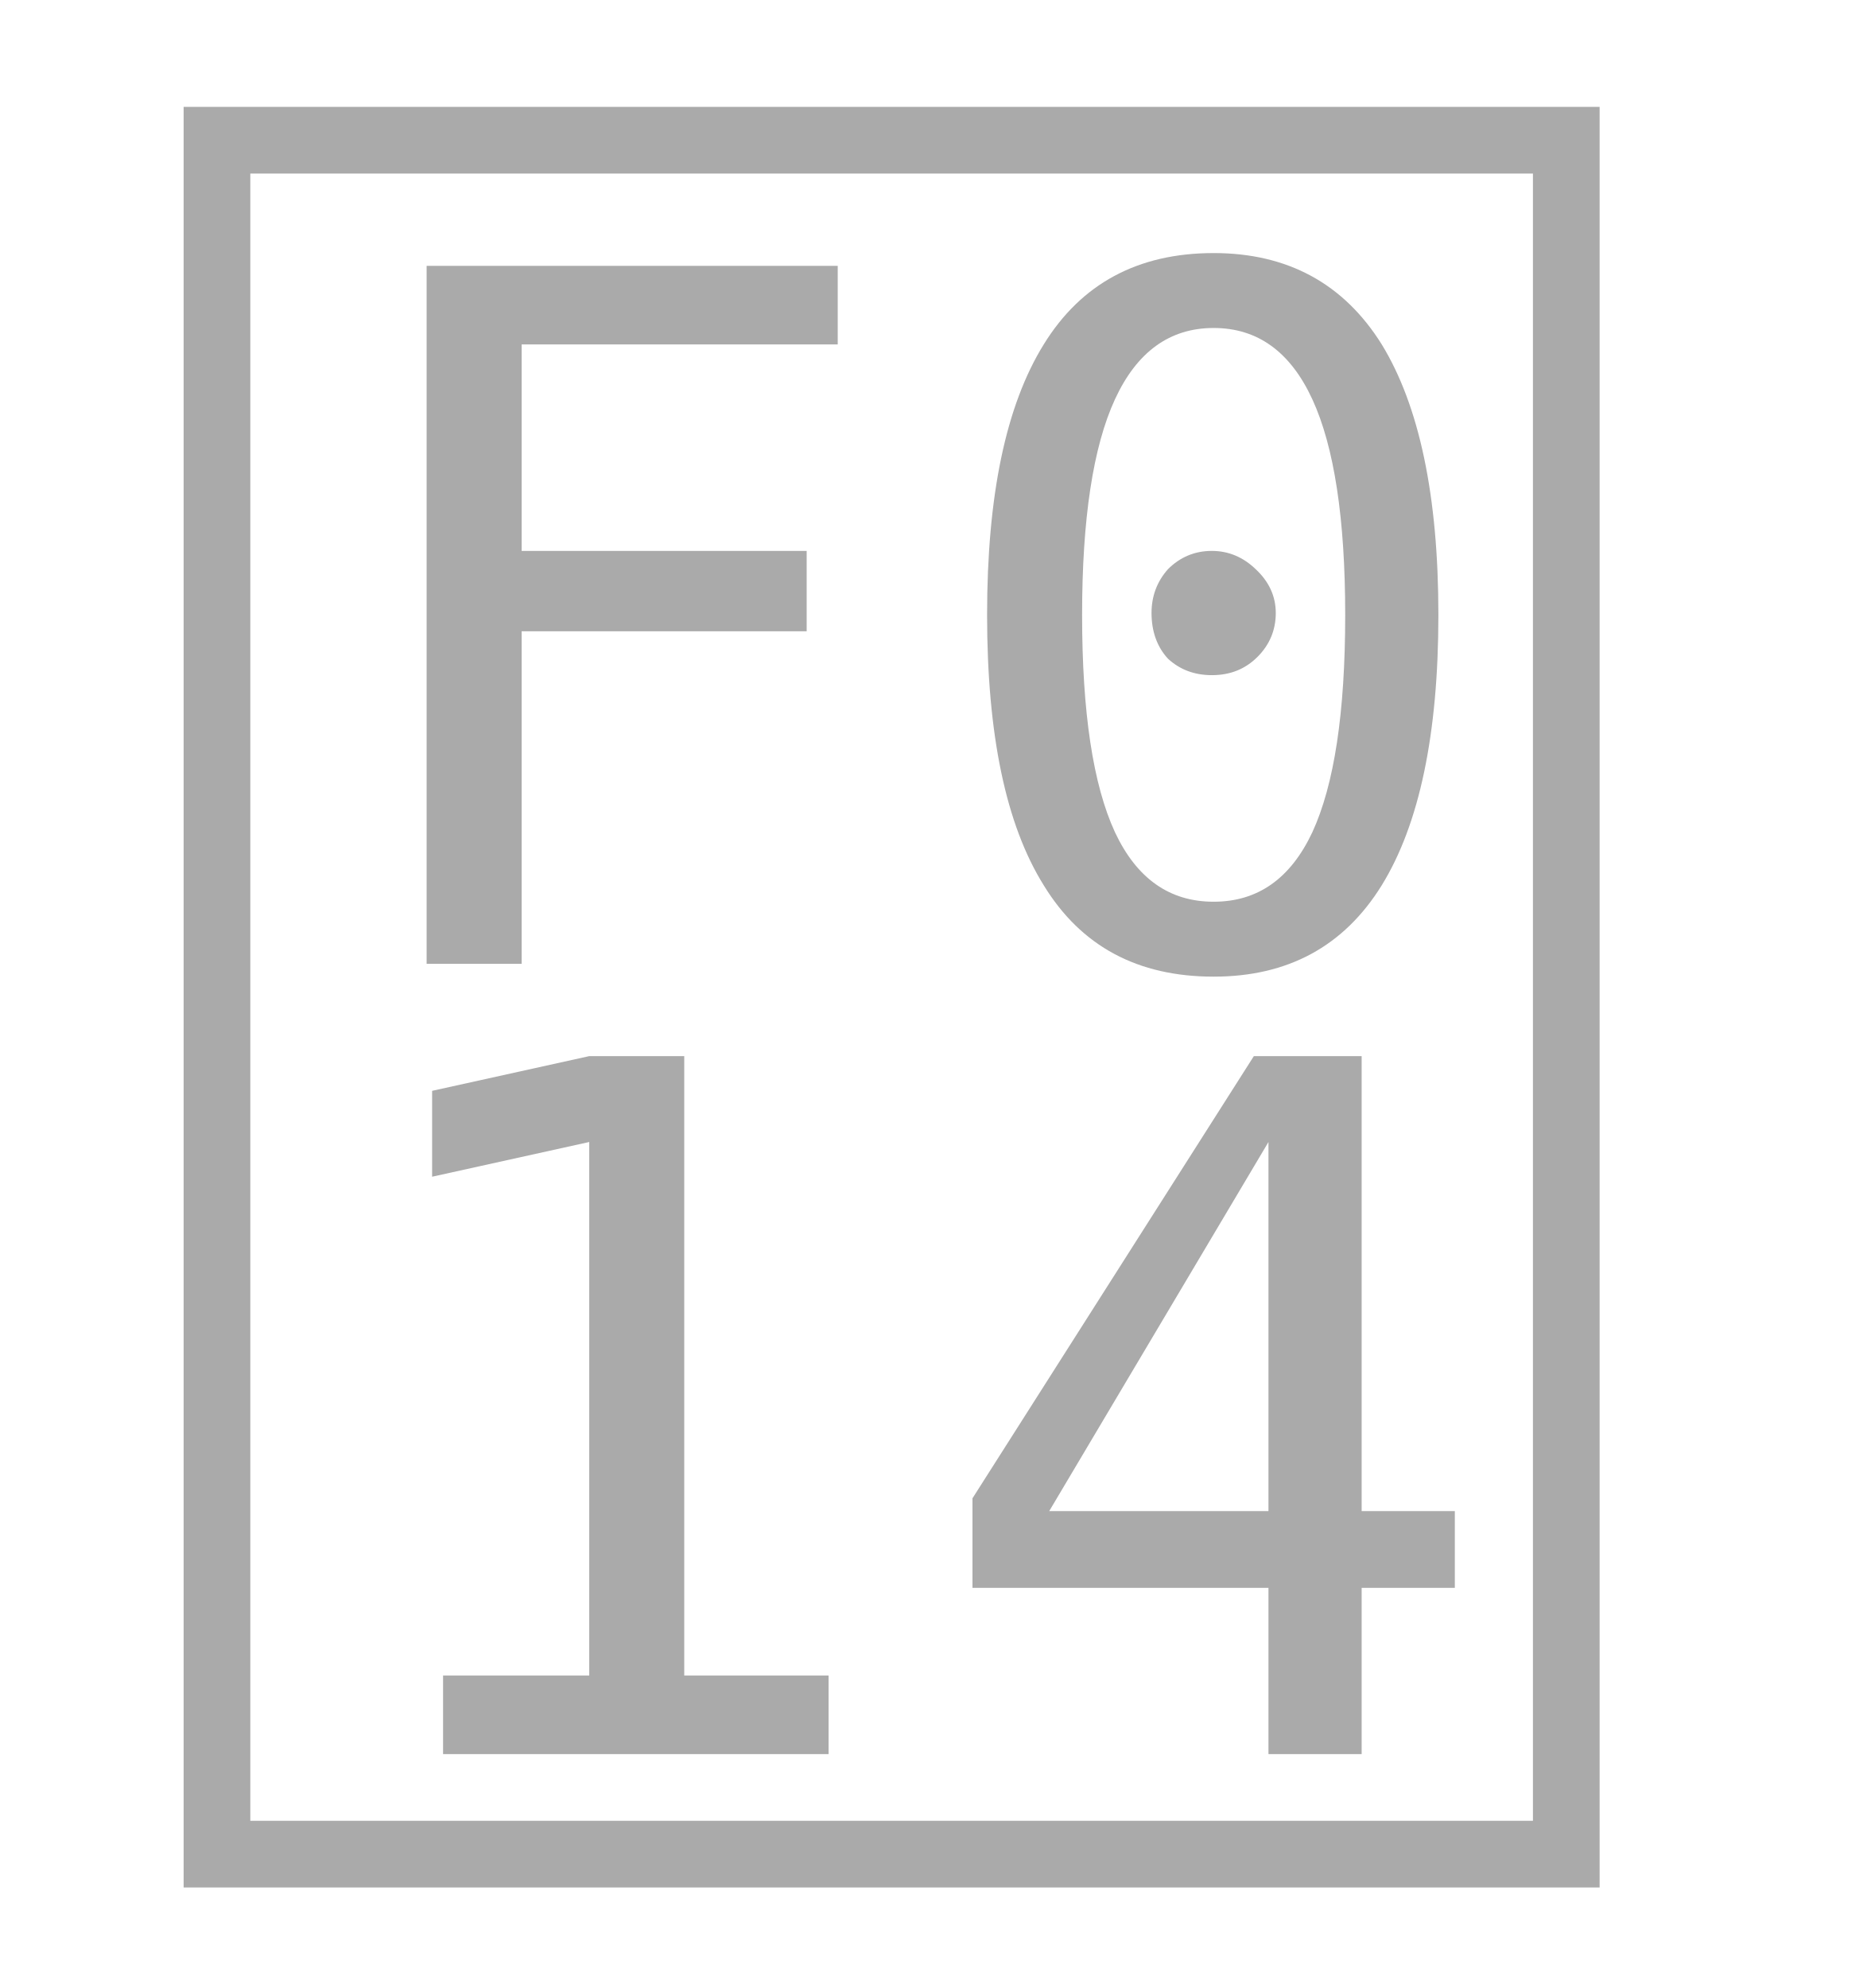
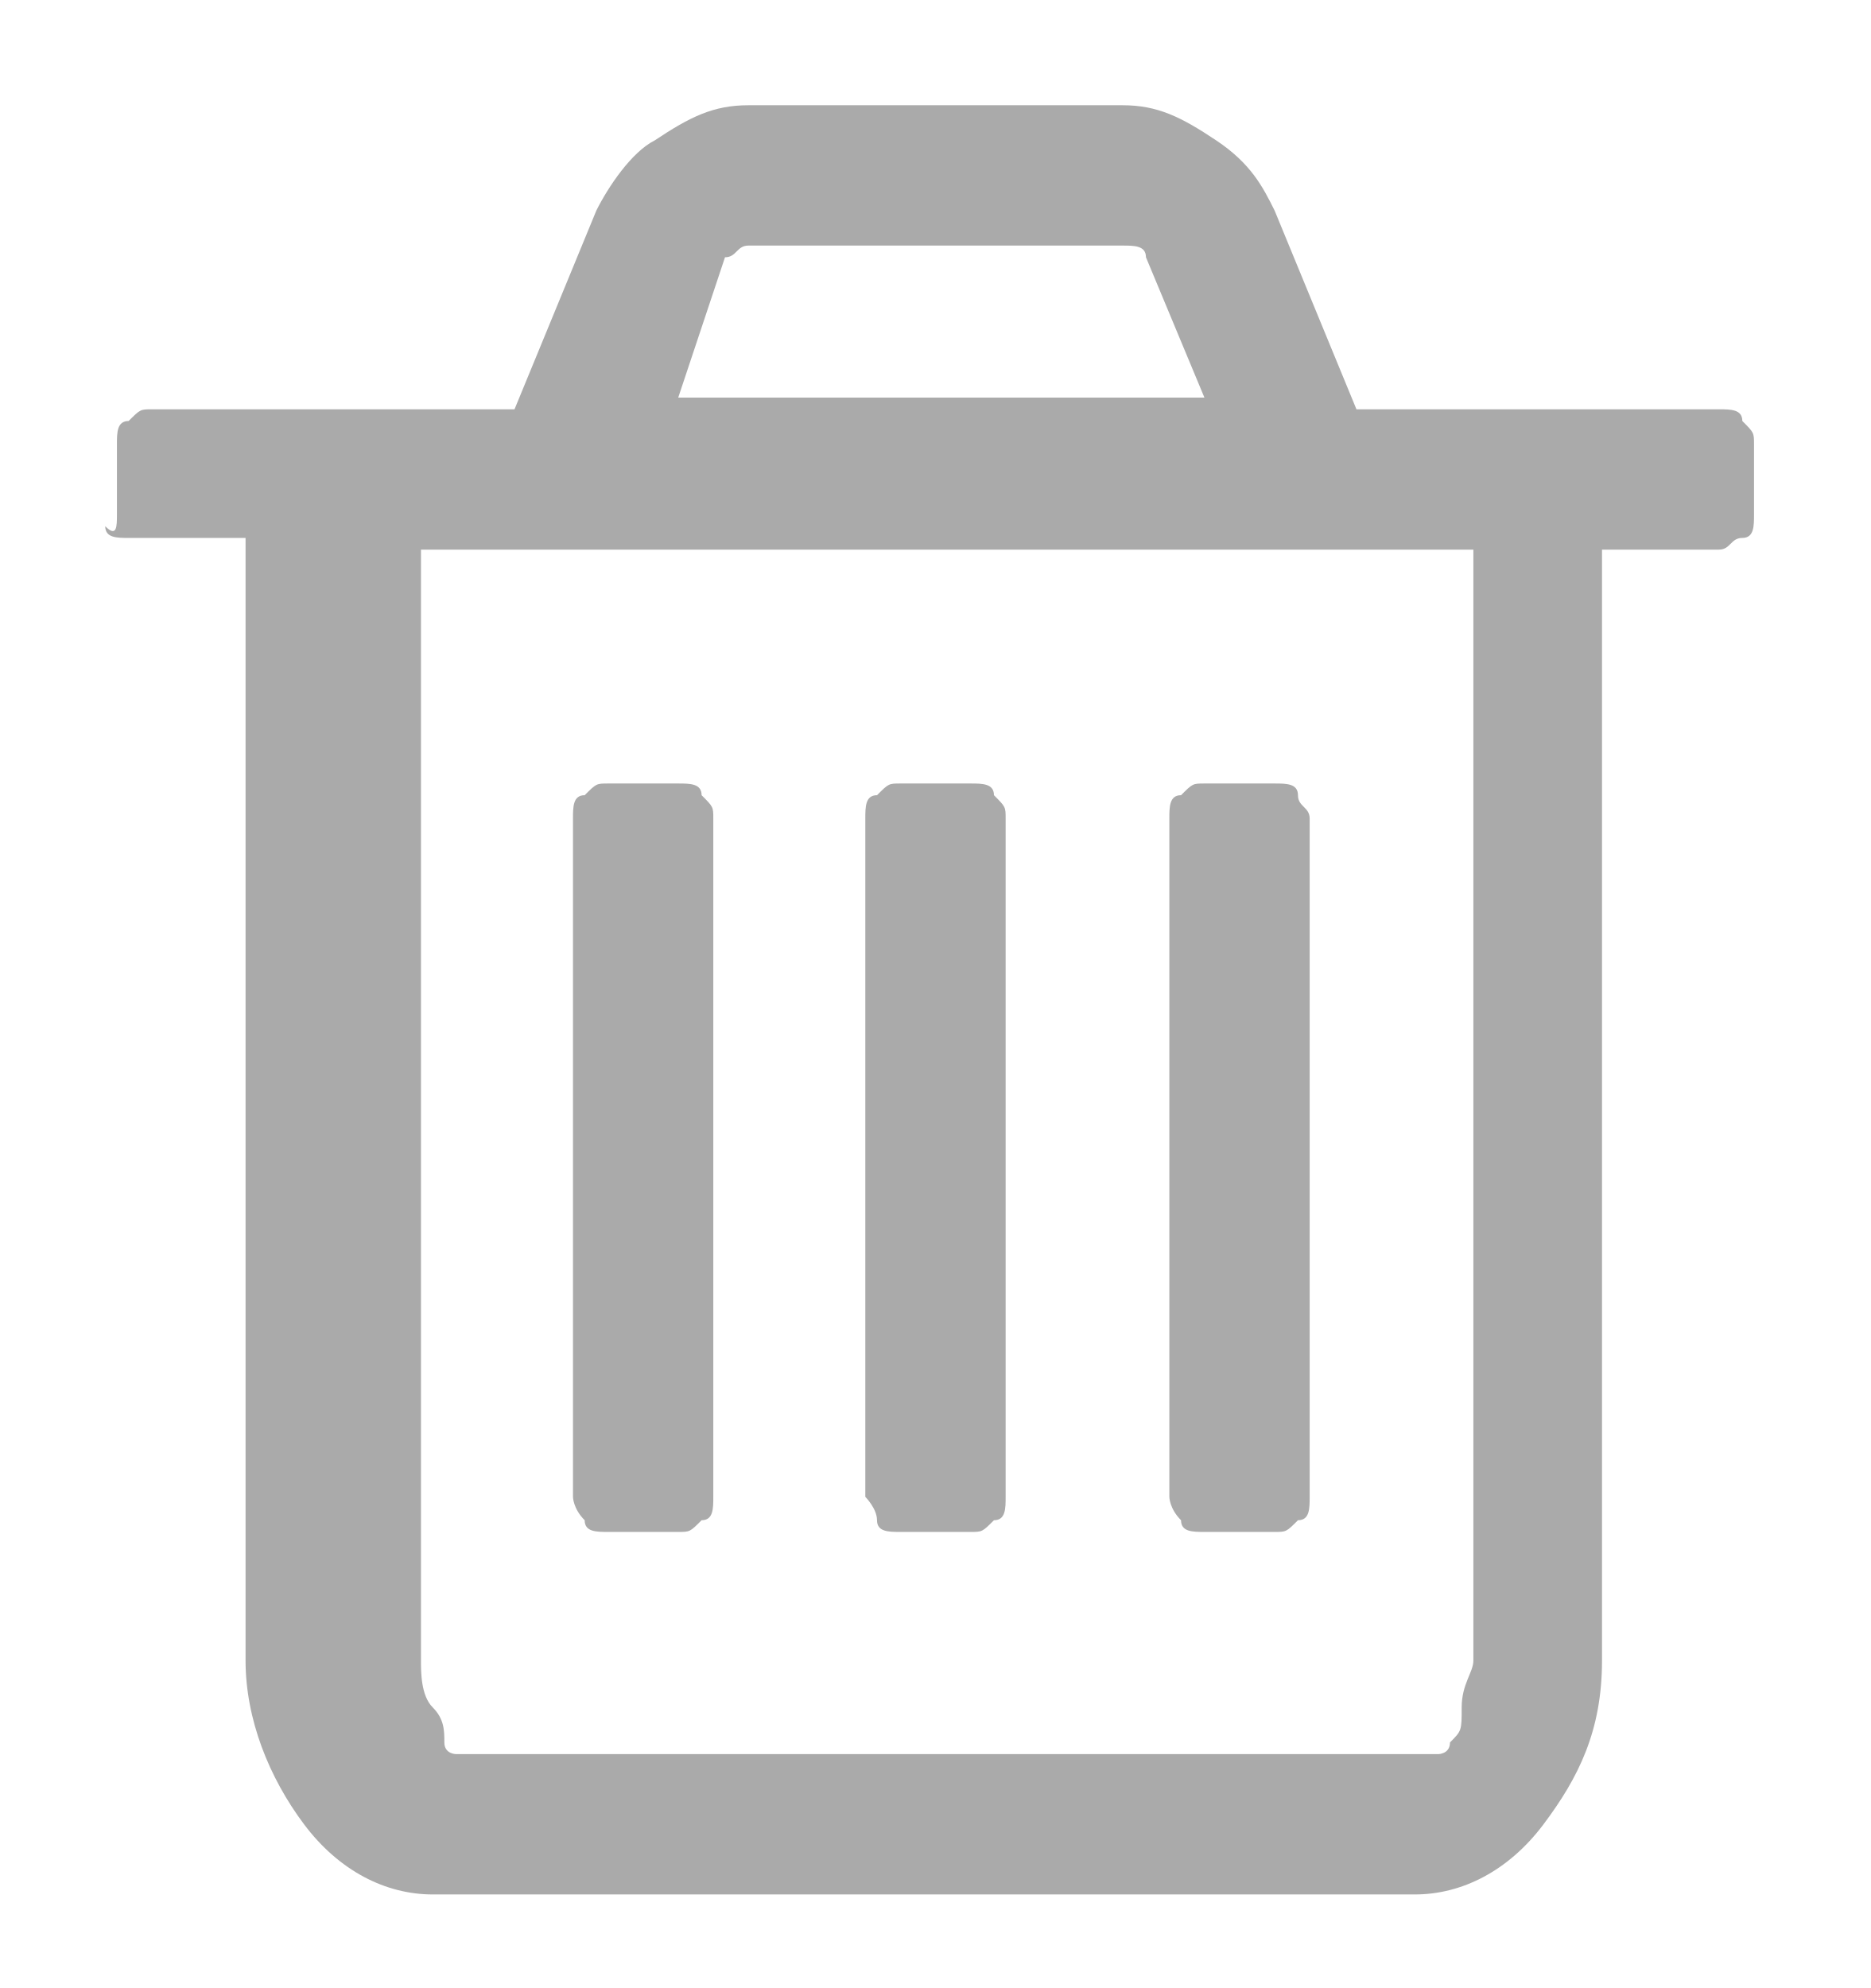
- <svg xmlns="http://www.w3.org/2000/svg" width="16px" height="17px" viewBox="0 0 16 17" version="1.1">
-   <defs />
-   <g id="Page-1" stroke="none" stroke-width="1" fill="none" fill-rule="evenodd">
-     <g id="bg-03-species" transform="translate(-940, -412)" font-weight="normal" font-family="FontAwesome" font-size="18" fill="#AAAAAA">
+ <svg xmlns="http://www.w3.org/2000/svg" version="1.1" id="Layer_1" x="0px" y="0px" viewBox="-297 388 16 17" enable-background="new -297 388 16 17" xml:space="preserve">
+   <g id="Page-1">
+     <g id="bg-03-species" transform="translate(-940, -412)">
      <g id="Group" transform="translate(300, 100)">
-         <text id="icon_trash">
-           <tspan x="641" y="327"></tspan>
-         </text>
+         <g enable-background="new    ">
+           <path fill="#AAAAAA" d="M344,704.4v-0.6c0-0.1,0-0.2,0.1-0.2c0.1-0.1,0.1-0.1,0.2-0.1h3.1l0.7-1.7c0.1-0.2,0.3-0.5,0.5-0.6      c0.3-0.2,0.5-0.3,0.8-0.3h3.2c0.3,0,0.5,0.1,0.8,0.3c0.3,0.2,0.4,0.4,0.5,0.6l0.7,1.7h3.1c0.1,0,0.2,0,0.2,0.1      c0.1,0.1,0.1,0.1,0.1,0.2v0.6c0,0.1,0,0.2-0.1,0.2s-0.1,0.1-0.2,0.1h-1v9.5c0,0.6-0.2,1-0.5,1.4s-0.7,0.6-1.1,0.6h-8.4      c-0.4,0-0.8-0.2-1.1-0.6c-0.3-0.4-0.5-0.9-0.5-1.4v-9.6h-1c-0.1,0-0.2,0-0.2-0.1C344,704.6,344,704.5,344,704.4z M346.6,714.2      c0,0.1,0,0.3,0.1,0.4s0.1,0.2,0.1,0.3c0,0.1,0.1,0.1,0.1,0.1h8.4c0,0,0.1,0,0.1-0.1c0.1-0.1,0.1-0.1,0.1-0.3s0.1-0.3,0.1-0.4      v-9.5h-9V714.2z M347.9,712.8V707c0-0.1,0-0.2,0.1-0.2c0.1-0.1,0.1-0.1,0.2-0.1h0.6c0.1,0,0.2,0,0.2,0.1      c0.1,0.1,0.1,0.1,0.1,0.2v5.8c0,0.1,0,0.2-0.1,0.2c-0.1,0.1-0.1,0.1-0.2,0.1h-0.6c-0.1,0-0.2,0-0.2-0.1      C347.9,712.9,347.9,712.8,347.9,712.8z M348.8,703.4h4.5l-0.5-1.2c0-0.1-0.1-0.1-0.2-0.1h-3.2c-0.1,0-0.1,0.1-0.2,0.1      L348.8,703.4z M350.4,712.8V707c0-0.1,0-0.2,0.1-0.2c0.1-0.1,0.1-0.1,0.2-0.1h0.6c0.1,0,0.2,0,0.2,0.1c0.1,0.1,0.1,0.1,0.1,0.2      v5.8c0,0.1,0,0.2-0.1,0.2c-0.1,0.1-0.1,0.1-0.2,0.1h-0.6c-0.1,0-0.2,0-0.2-0.1C350.5,712.9,350.4,712.8,350.4,712.8z M353,712.8      V707c0-0.1,0-0.2,0.1-0.2c0.1-0.1,0.1-0.1,0.2-0.1h0.6c0.1,0,0.2,0,0.2,0.1s0.1,0.1,0.1,0.2v5.8c0,0.1,0,0.2-0.1,0.2      c-0.1,0.1-0.1,0.1-0.2,0.1h-0.6c-0.1,0-0.2,0-0.2-0.1C353,712.9,353,712.8,353,712.8z" />
+         </g>
      </g>
    </g>
  </g>
</svg>
